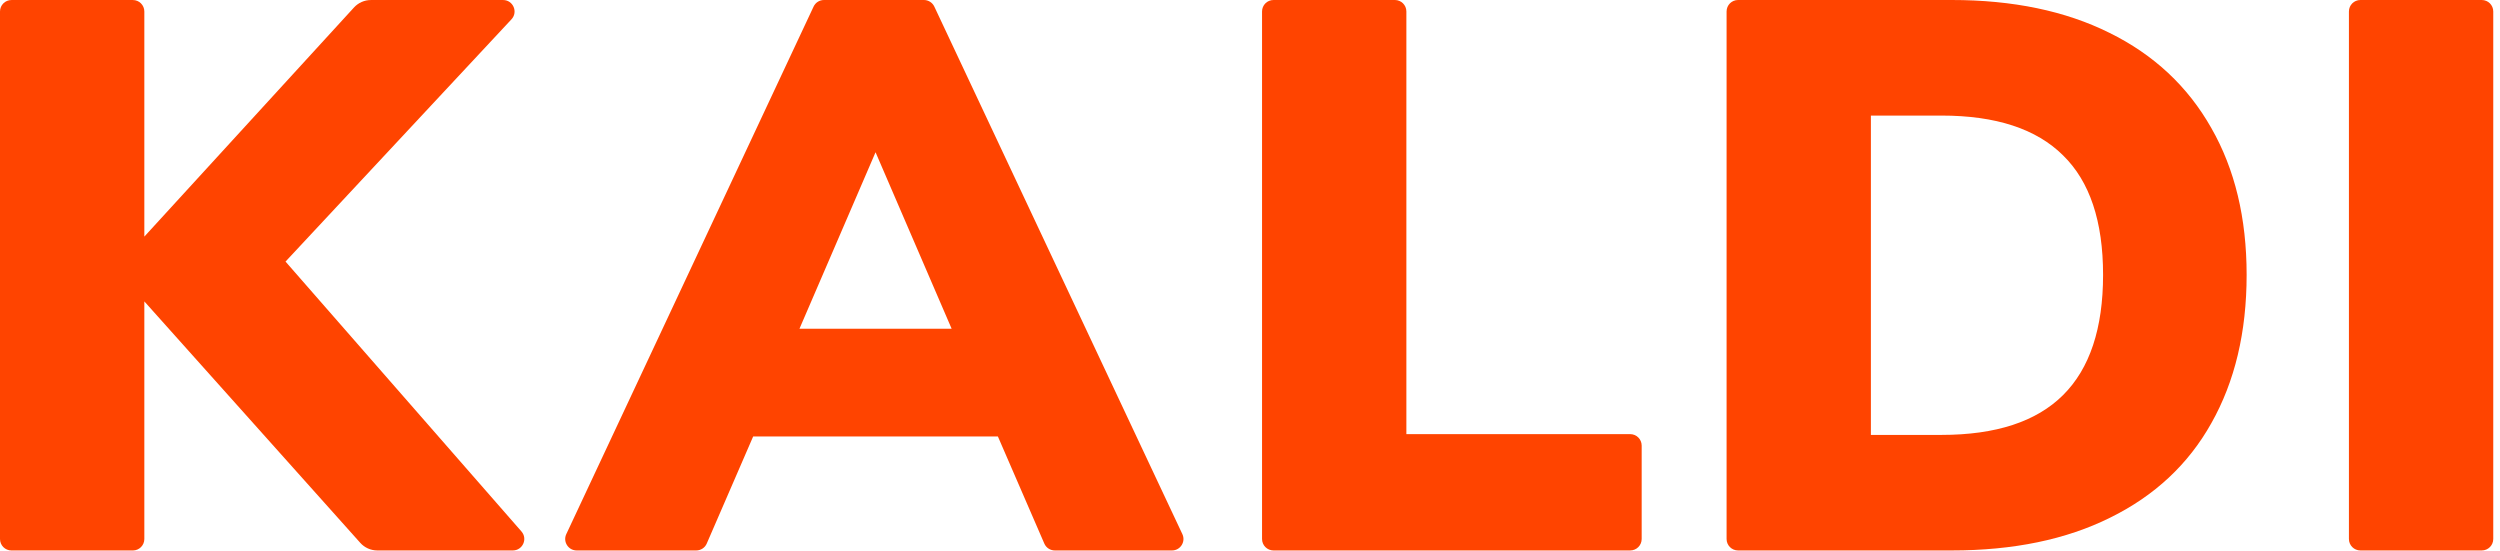
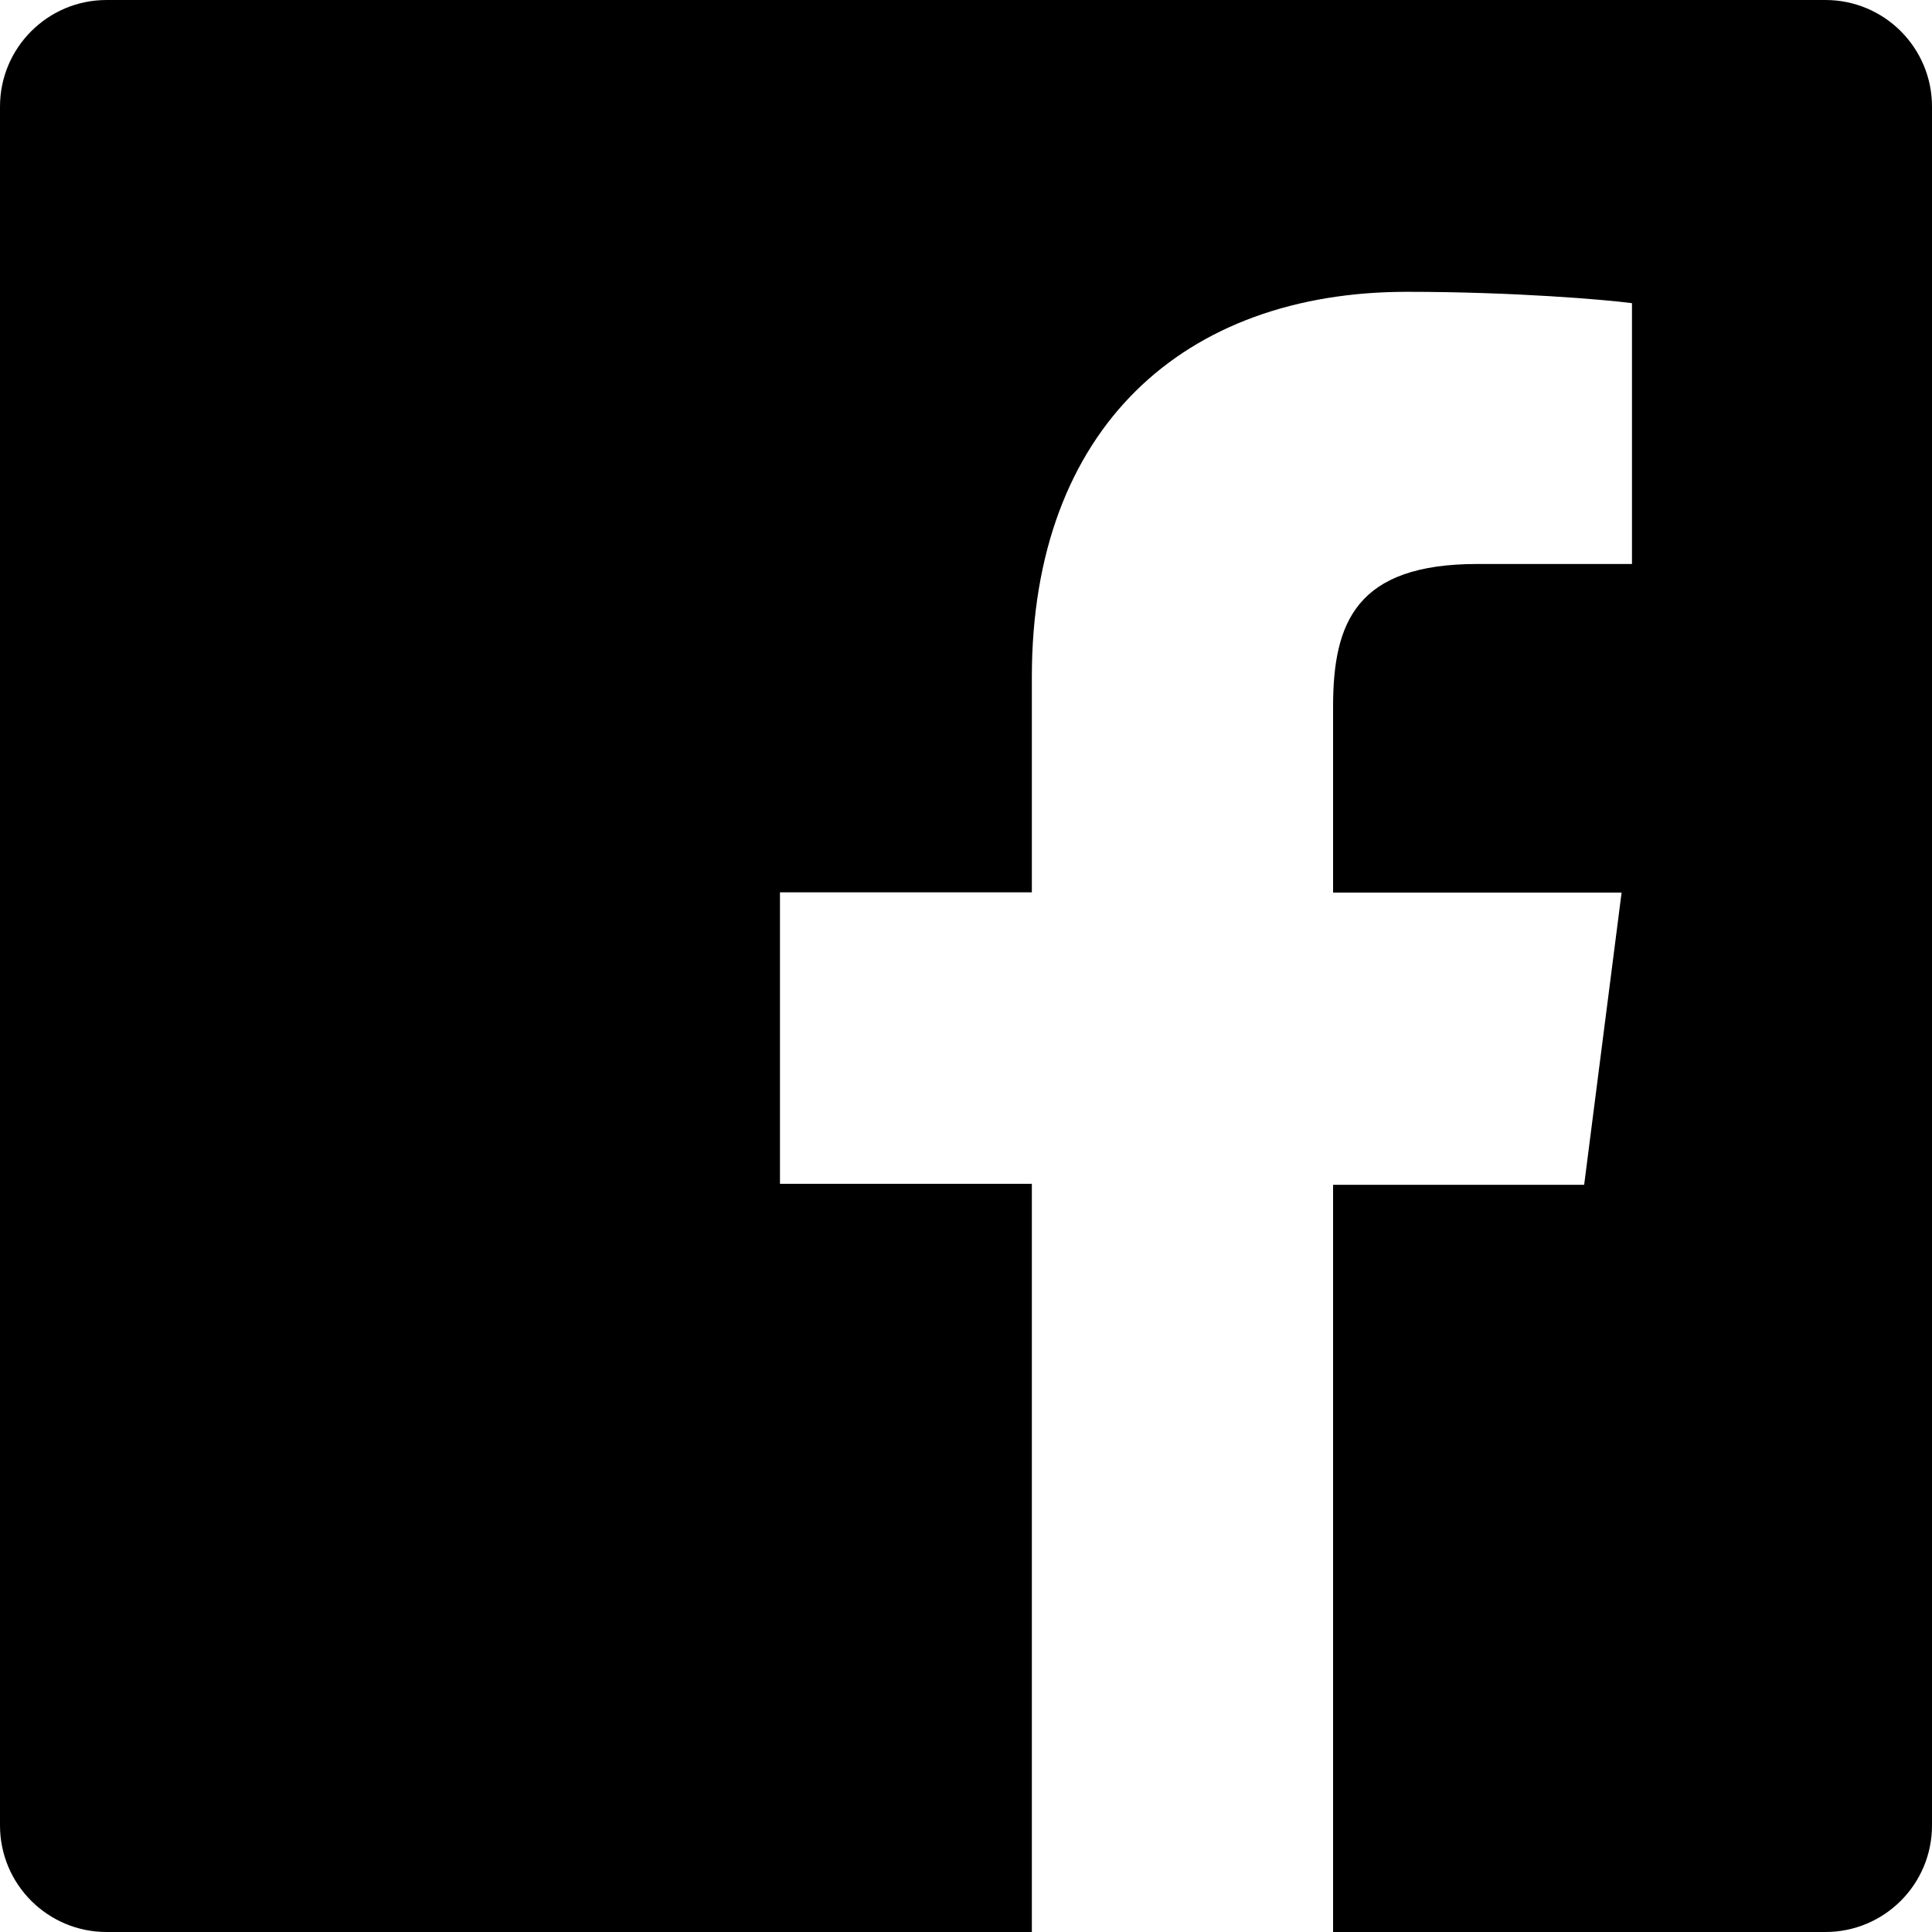
- <svg xmlns="http://www.w3.org/2000/svg" xmlns:xlink="http://www.w3.org/1999/xlink" viewBox="0 0 109 24">
-   <g transform="translate(-1470)">
-     <g style="mix-blend-mode:normal" transform="translate(1470)" fill="#f40">
-       <use xlink:href="#b" style="mix-blend-mode:normal" />
-       <use xlink:href="#c" style="mix-blend-mode:normal" />
-       <use xlink:href="#d" style="mix-blend-mode:normal" />
-       <use xlink:href="#e" style="mix-blend-mode:normal" />
-       <use xlink:href="#f" style="mix-blend-mode:normal" />
-     </g>
-   </g>
-   <defs>
-     <path id="b" d="M22.735 23.171c.283.323.053.829-.376.829h-5.907c-.285 0-.556-.121-.745-.333l-9.414-10.526v10.36c0 .276-.224.5-.5.5h-5.293c-.276 0-.5-.224-.5-.5v-23c0-.276.224-.5.5-.5h5.293c.276 0 .5.224.5.5v9.815l9.141-9.99c.19-.207.457-.325.738-.325h5.762c.437 0 .664.521.366.841l-9.851 10.563 10.287 11.767z" />
-     <path id="c" d="M45.991 24c-.199 0-.38-.118-.459-.301l-2.024-4.669h-10.67l-2.024 4.669c-.079.183-.259.301-.459.301h-5.212c-.366 0-.608-.381-.453-.712l10.782-23c.082-.176.259-.288.453-.288h4.358c.194 0 .37.112.453.287l10.815 23c.156.332-.086.713-.452.713h-5.108zm-11.135-9.668h6.635l-3.317-7.694-3.317 7.694z" />
-     <path id="d" d="M55.525 24c-.276 0-.5-.224-.5-.5v-23c0-.276.224-.5.5-.5h5.293c.276 0 .5.224.5.5v18.428h9.759c.276 0 .5.224.5.5v4.072c0 .276-.224.5-.5.5h-15.552z" />
-     <path id="e" d="M75.279.5c0-.276.224-.5.5-.5h9.315c2.667 0 4.959.477 6.874 1.43 1.938.953 3.42 2.338 4.446 4.153 1.026 1.793 1.539 3.926 1.539 6.4 0 2.496-.513 4.652-1.539 6.468-1.003 1.793-2.474 3.166-4.412 4.119-1.915.953-4.218 1.43-6.908 1.43h-9.315c-.276 0-.5-.224-.5-.5v-23zm9.37 18.462c2.371 0 4.138-.579 5.301-1.736 1.163-1.157 1.744-2.905 1.744-5.242 0-2.338-.581-4.074-1.744-5.209-1.163-1.157-2.93-1.736-5.301-1.736h-3.078v13.923h3.078z" />
-     <path id="f" d="M102.913 24c-.276 0-.5-.224-.5-.5v-23c0-.276.224-.5.5-.5h5.293c.276 0 .5.224.5.5v23c0 .276-.224.5-.5.5h-5.293z" />
-   </defs>
+ <svg xmlns="http://www.w3.org/2000/svg" role="img" viewBox="0 0 24 24">
+   <path d="M22.676 0H1.324C.593 0 0 .593 0 1.324v21.352C0 23.408.593 24 1.324 24h11.494v-9.294H9.689v-3.621h3.129V8.41c0-3.099 1.894-4.785 4.659-4.785 1.325 0 2.464.097 2.796.141v3.24h-1.921c-1.5 0-1.792.721-1.792 1.771v2.311h3.584l-.465 3.63H16.56V24h6.115c.733 0 1.325-.592 1.325-1.324V1.324C24 .593 23.408 0 22.676 0" />
</svg>
